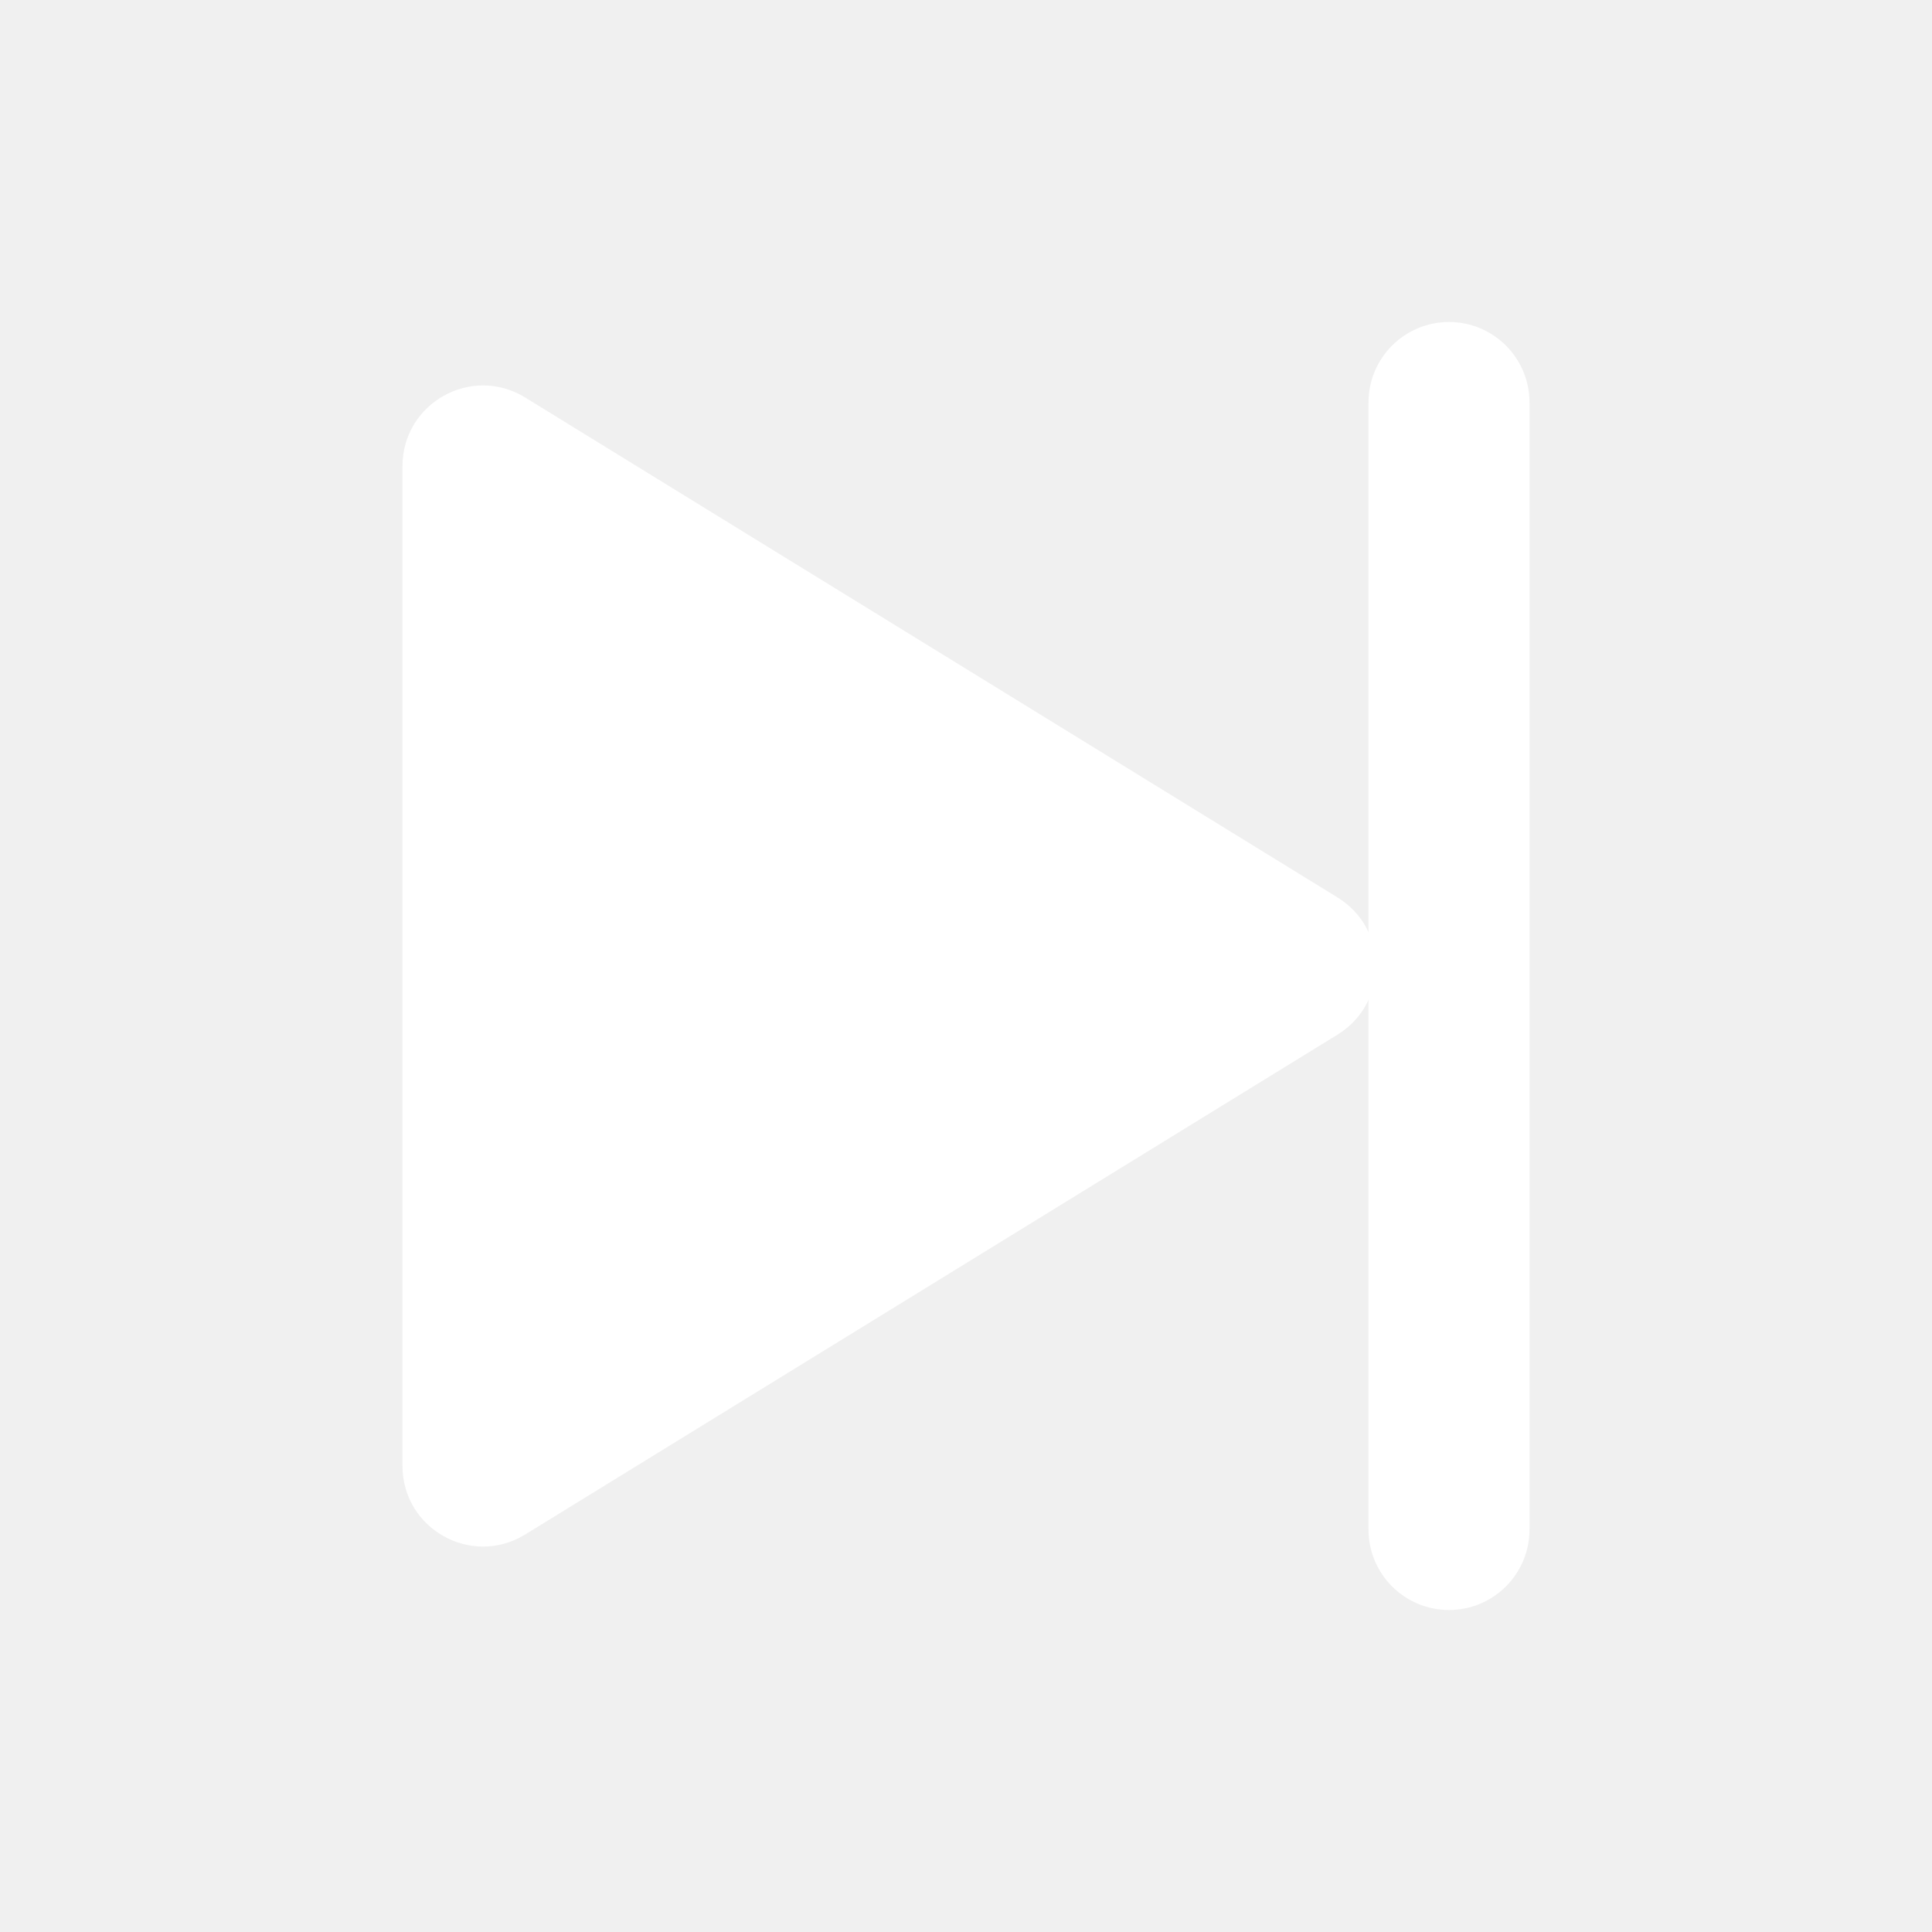
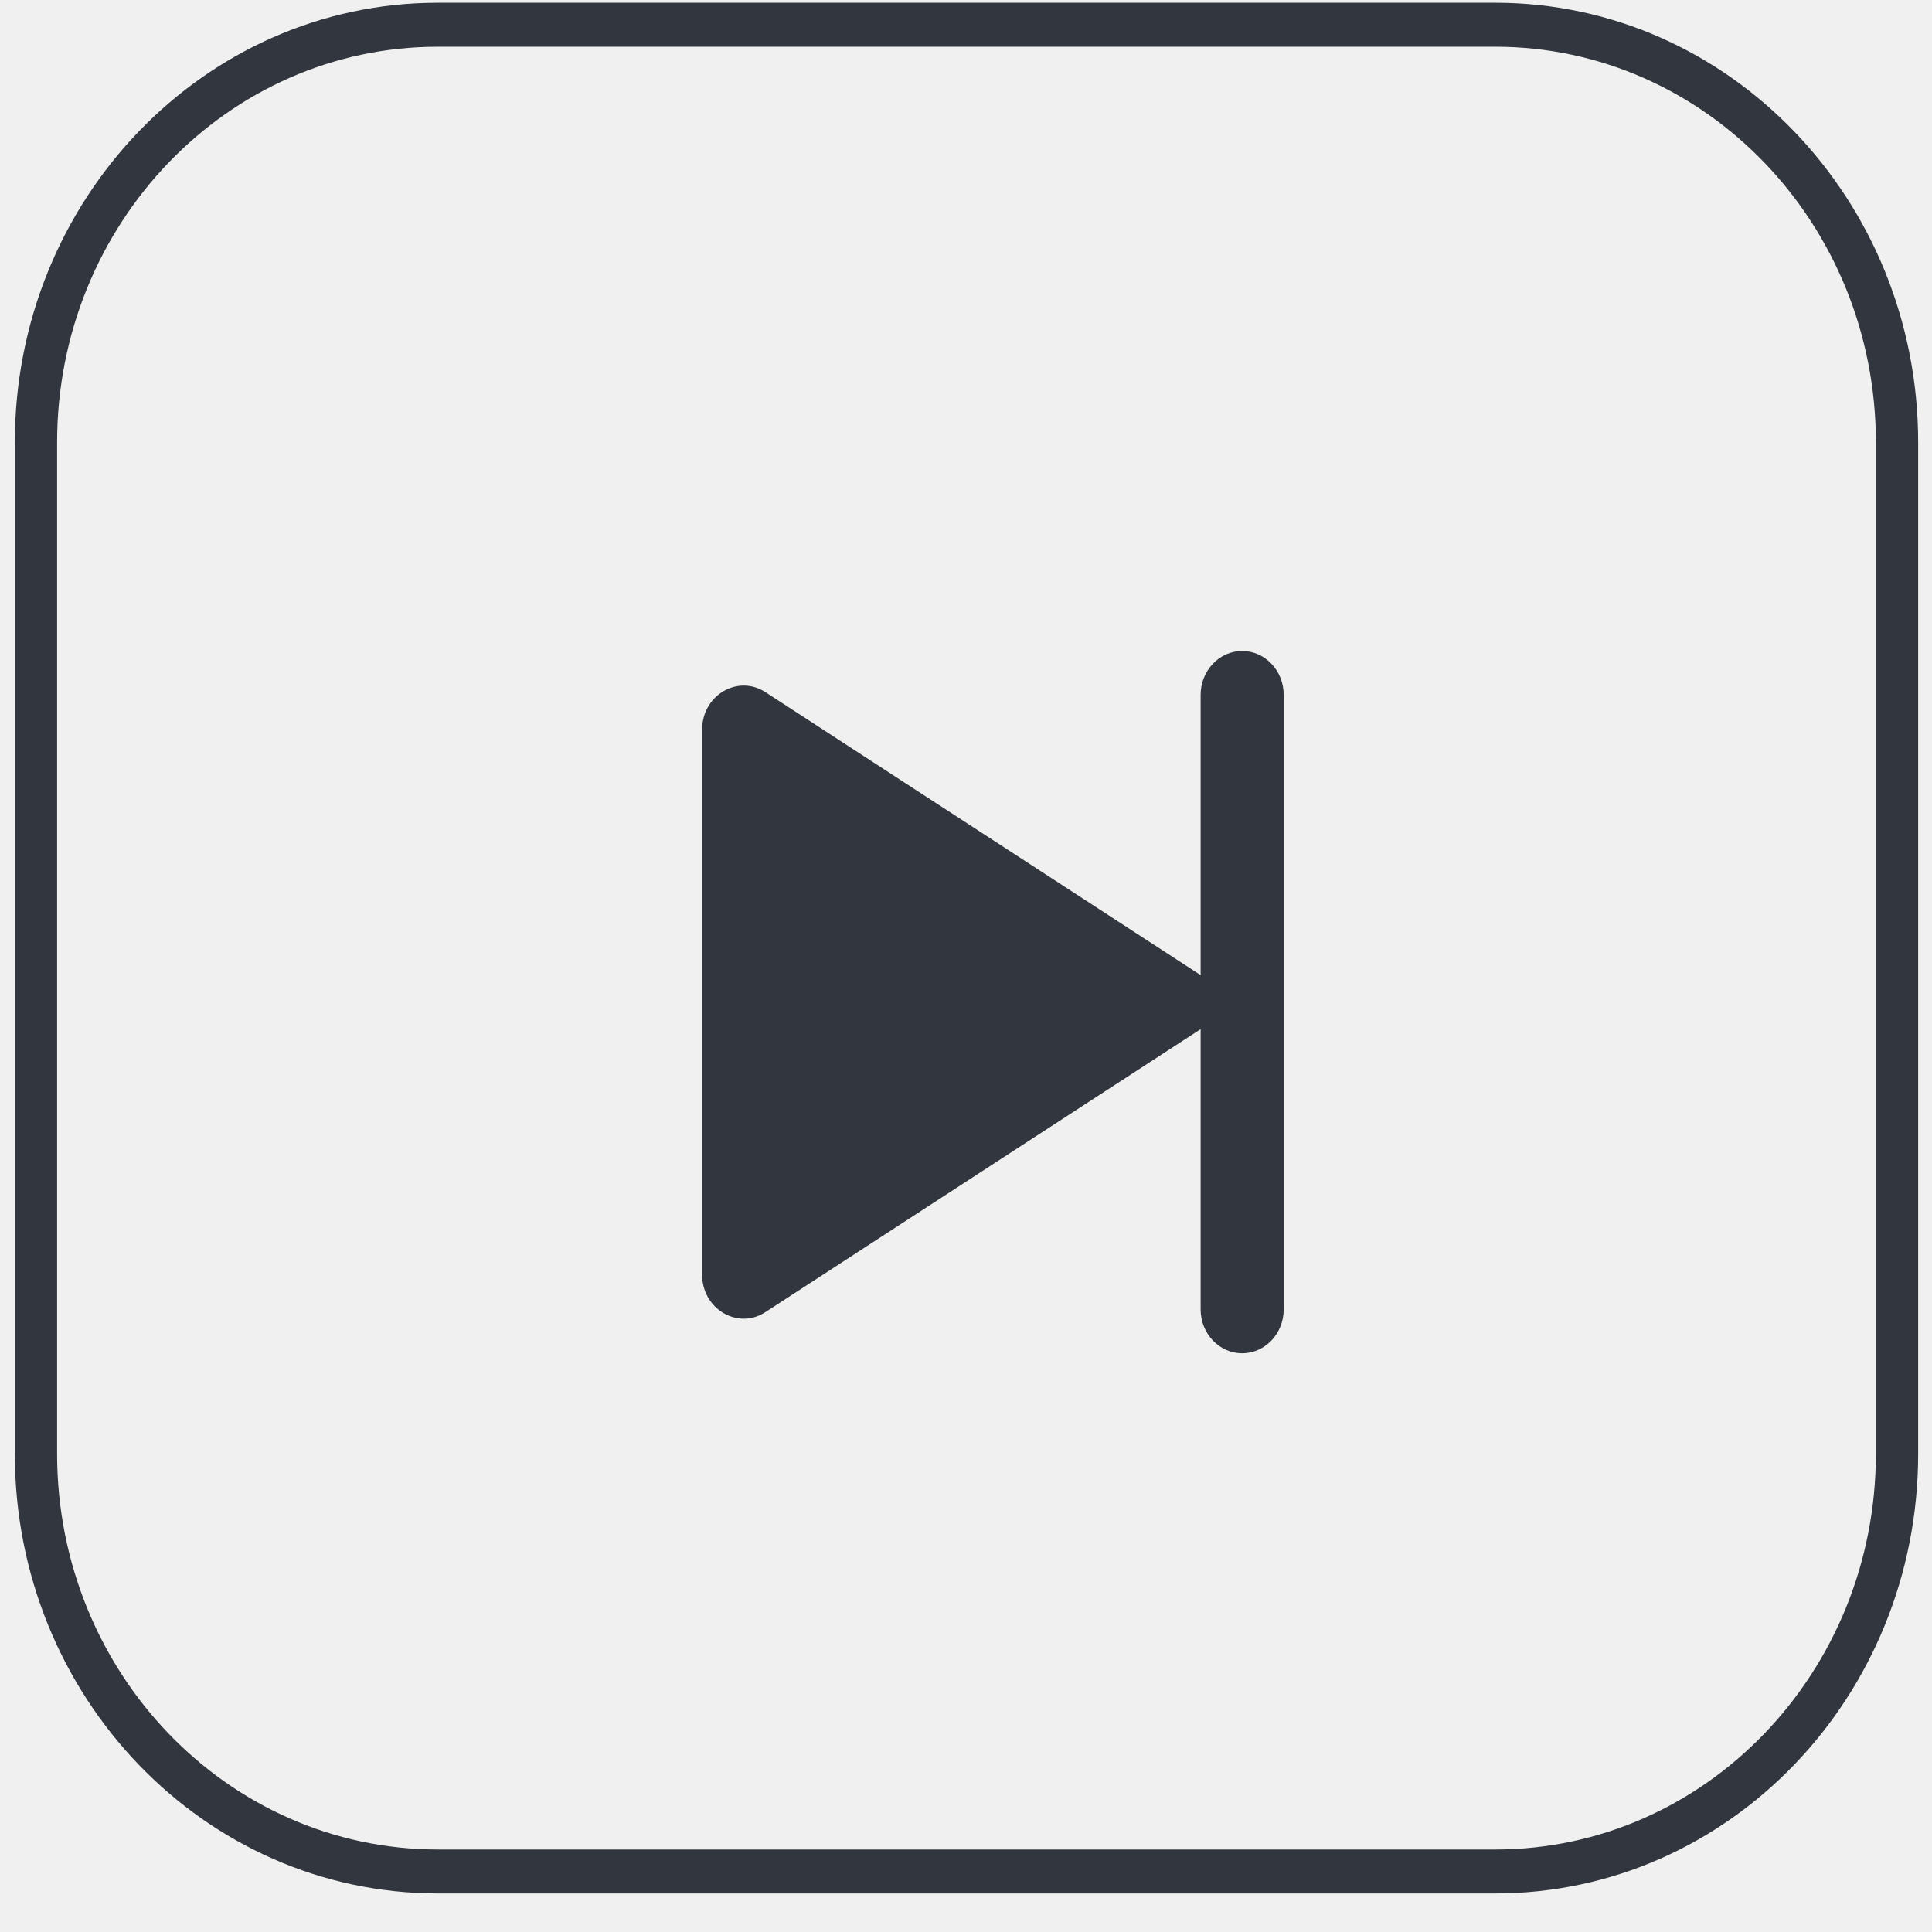
- <svg xmlns="http://www.w3.org/2000/svg" width="24" height="24" viewBox="0 0 24 24" fill="none">
-   <path d="M6.524 4.938C5.858 4.528 5 5.007 5 5.79V18.211C5 18.993 5.858 19.472 6.524 19.062L16.616 12.852C17.251 12.461 17.251 11.539 16.616 11.149L6.524 4.938Z" fill="white" />
-   <rect x="17" y="4" width="2" height="16" rx="1" fill="white" />
+ <svg xmlns="http://www.w3.org/2000/svg" width="43" height="43" viewBox="0 0 43 43" fill="none">
+   <path fill-rule="evenodd" clip-rule="evenodd" d="M33.279 1.04H9.744C5.064 1.04 1.271 4.983 1.271 9.848V32.356C1.271 37.22 5.064 41.164 9.744 41.164H33.279C37.958 41.164 41.751 37.22 41.751 32.356V9.848C41.751 4.983 37.958 1.04 33.279 1.04ZM9.744 0.061C4.545 0.061 0.33 4.443 0.33 9.848V32.356C0.33 37.761 4.545 42.142 9.744 42.142H33.279C38.478 42.142 42.692 37.761 42.692 32.356V9.848C42.692 4.443 38.478 0.061 33.279 0.061H9.744Z" fill="#32363E" />
+   <path d="M17.036 15.405C16.42 15.005 15.627 15.473 15.627 16.237L15.627 28.371C15.627 29.135 16.42 29.604 17.036 29.203L27.647 22.304L17.036 15.405Z" fill="#32363E" />
+   <path d="M28.571 15.466C28.571 14.927 28.157 14.489 27.647 14.489C27.136 14.489 26.722 14.927 26.722 15.466L26.722 29.142C26.722 29.682 27.136 30.119 27.647 30.119C28.157 30.119 28.571 29.682 28.571 29.142L28.571 15.466Z" fill="#32363E" />
</svg>
